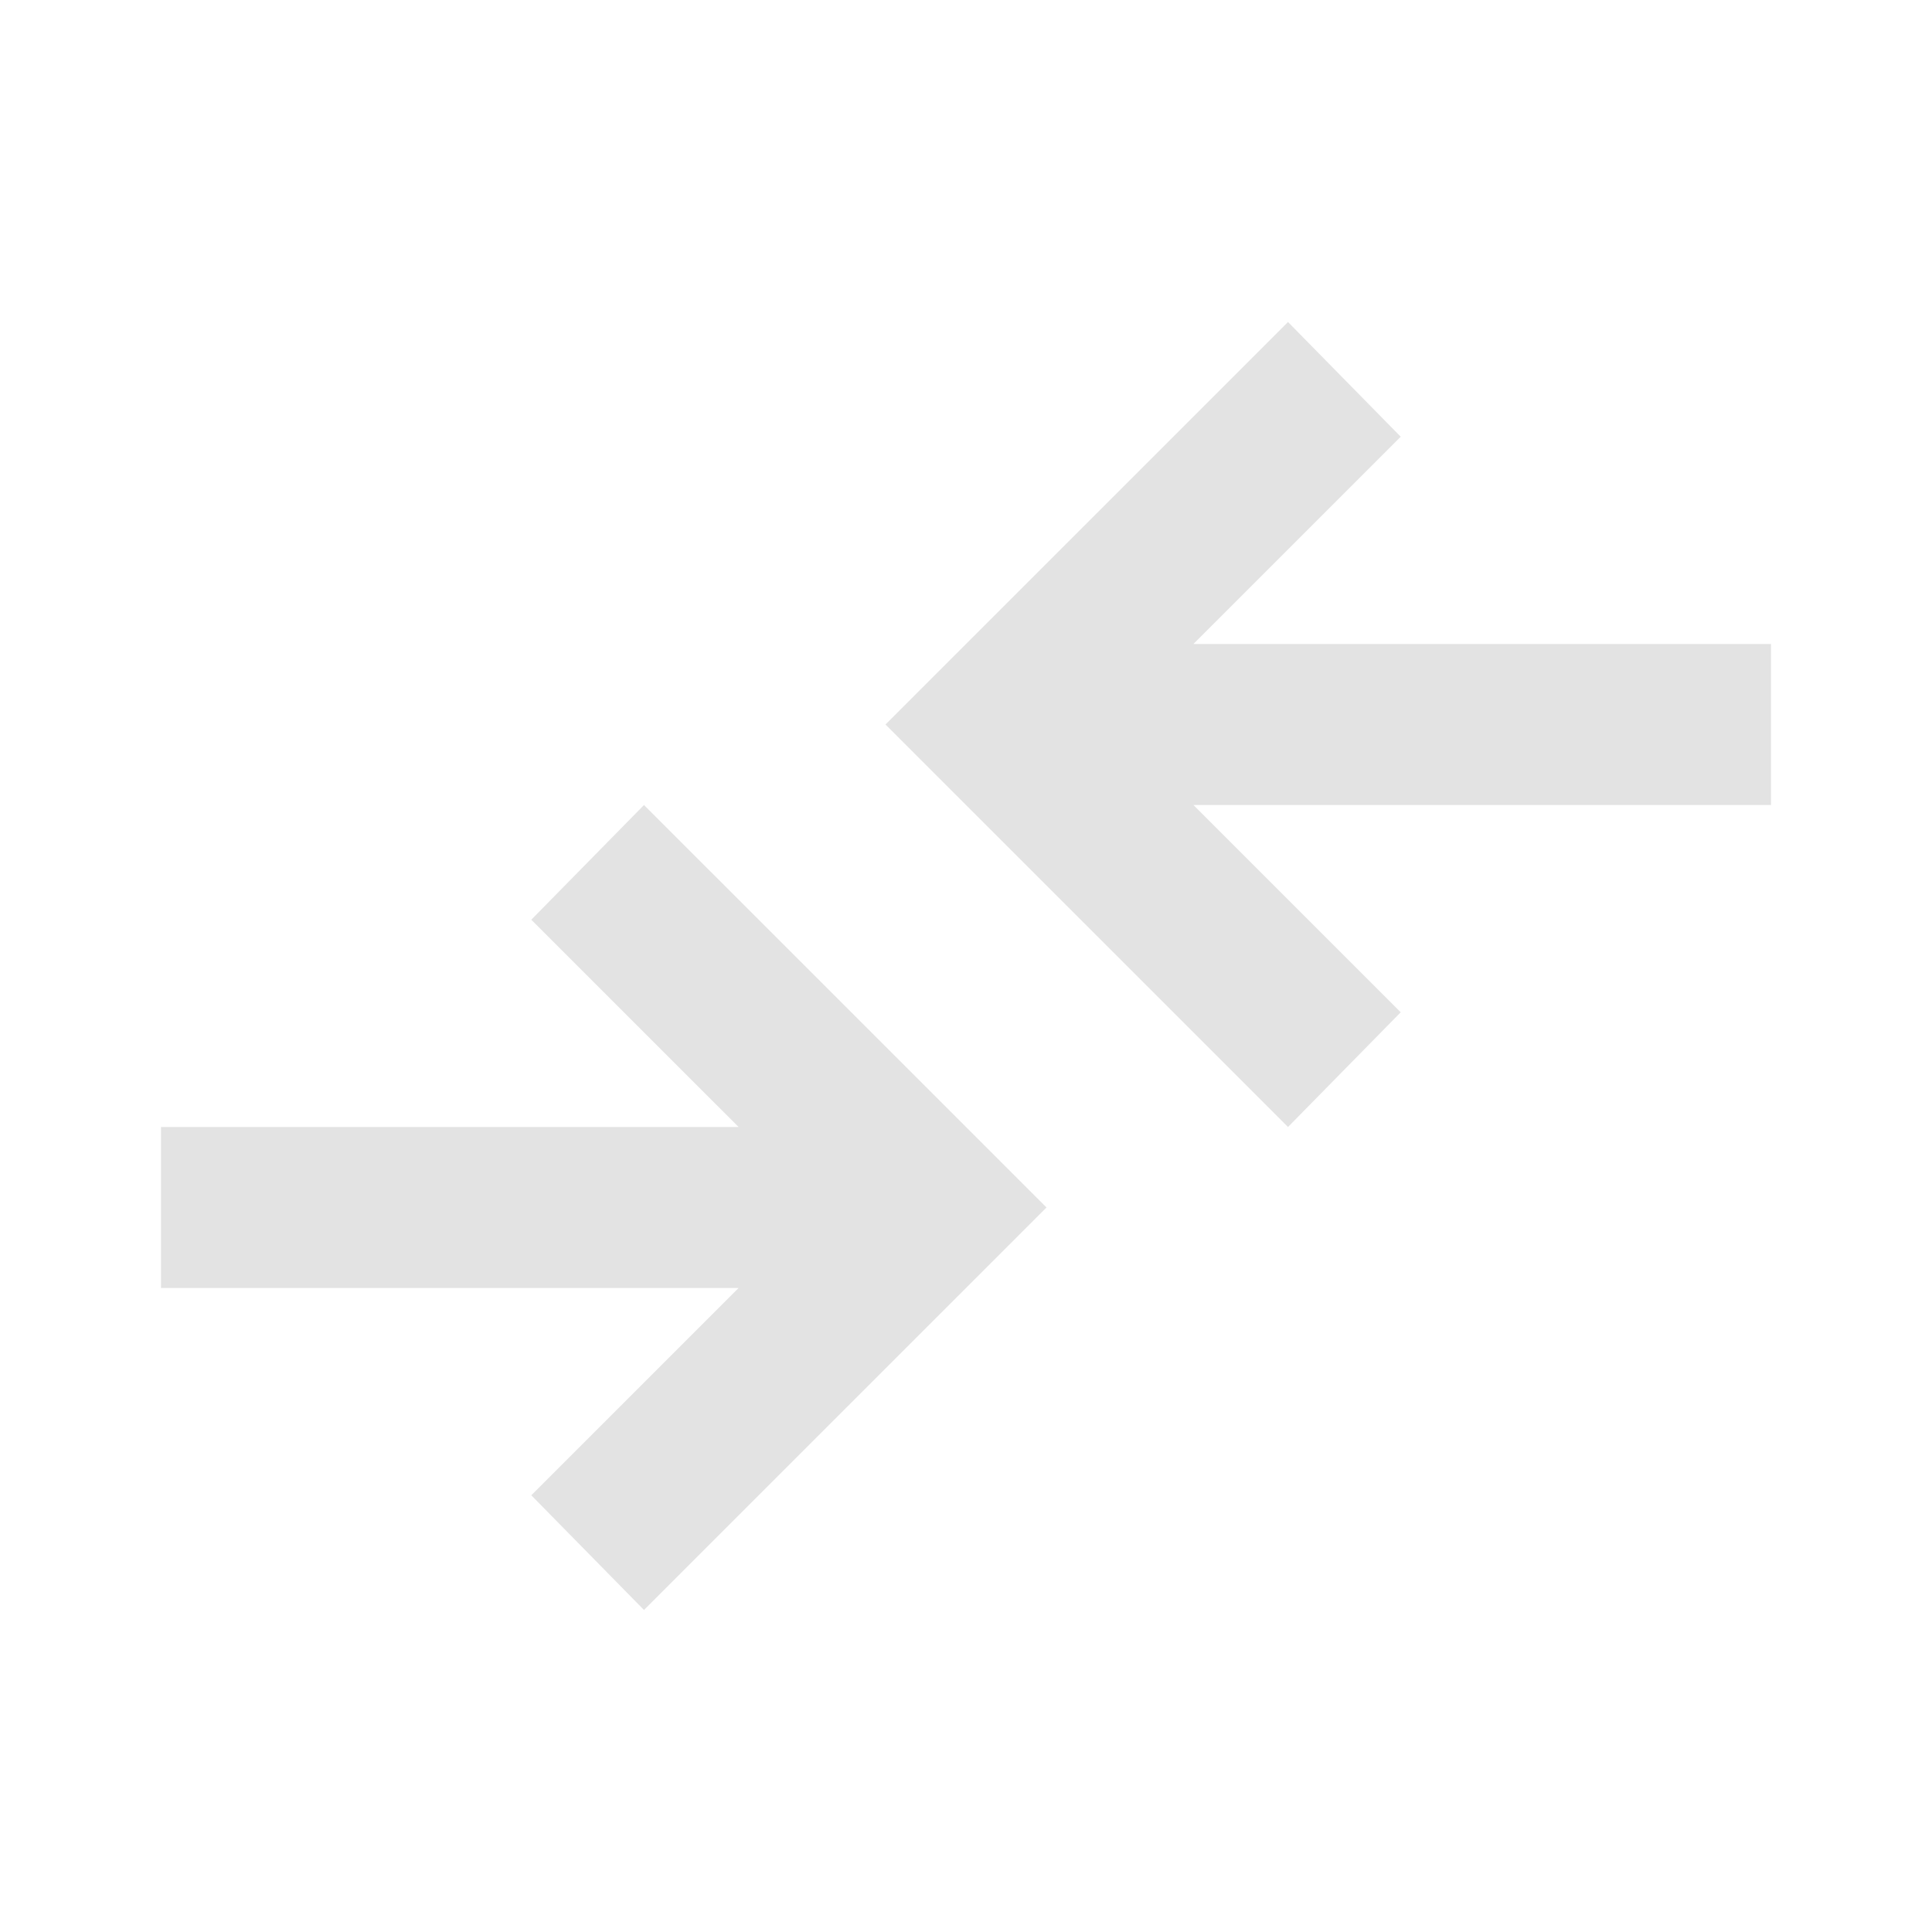
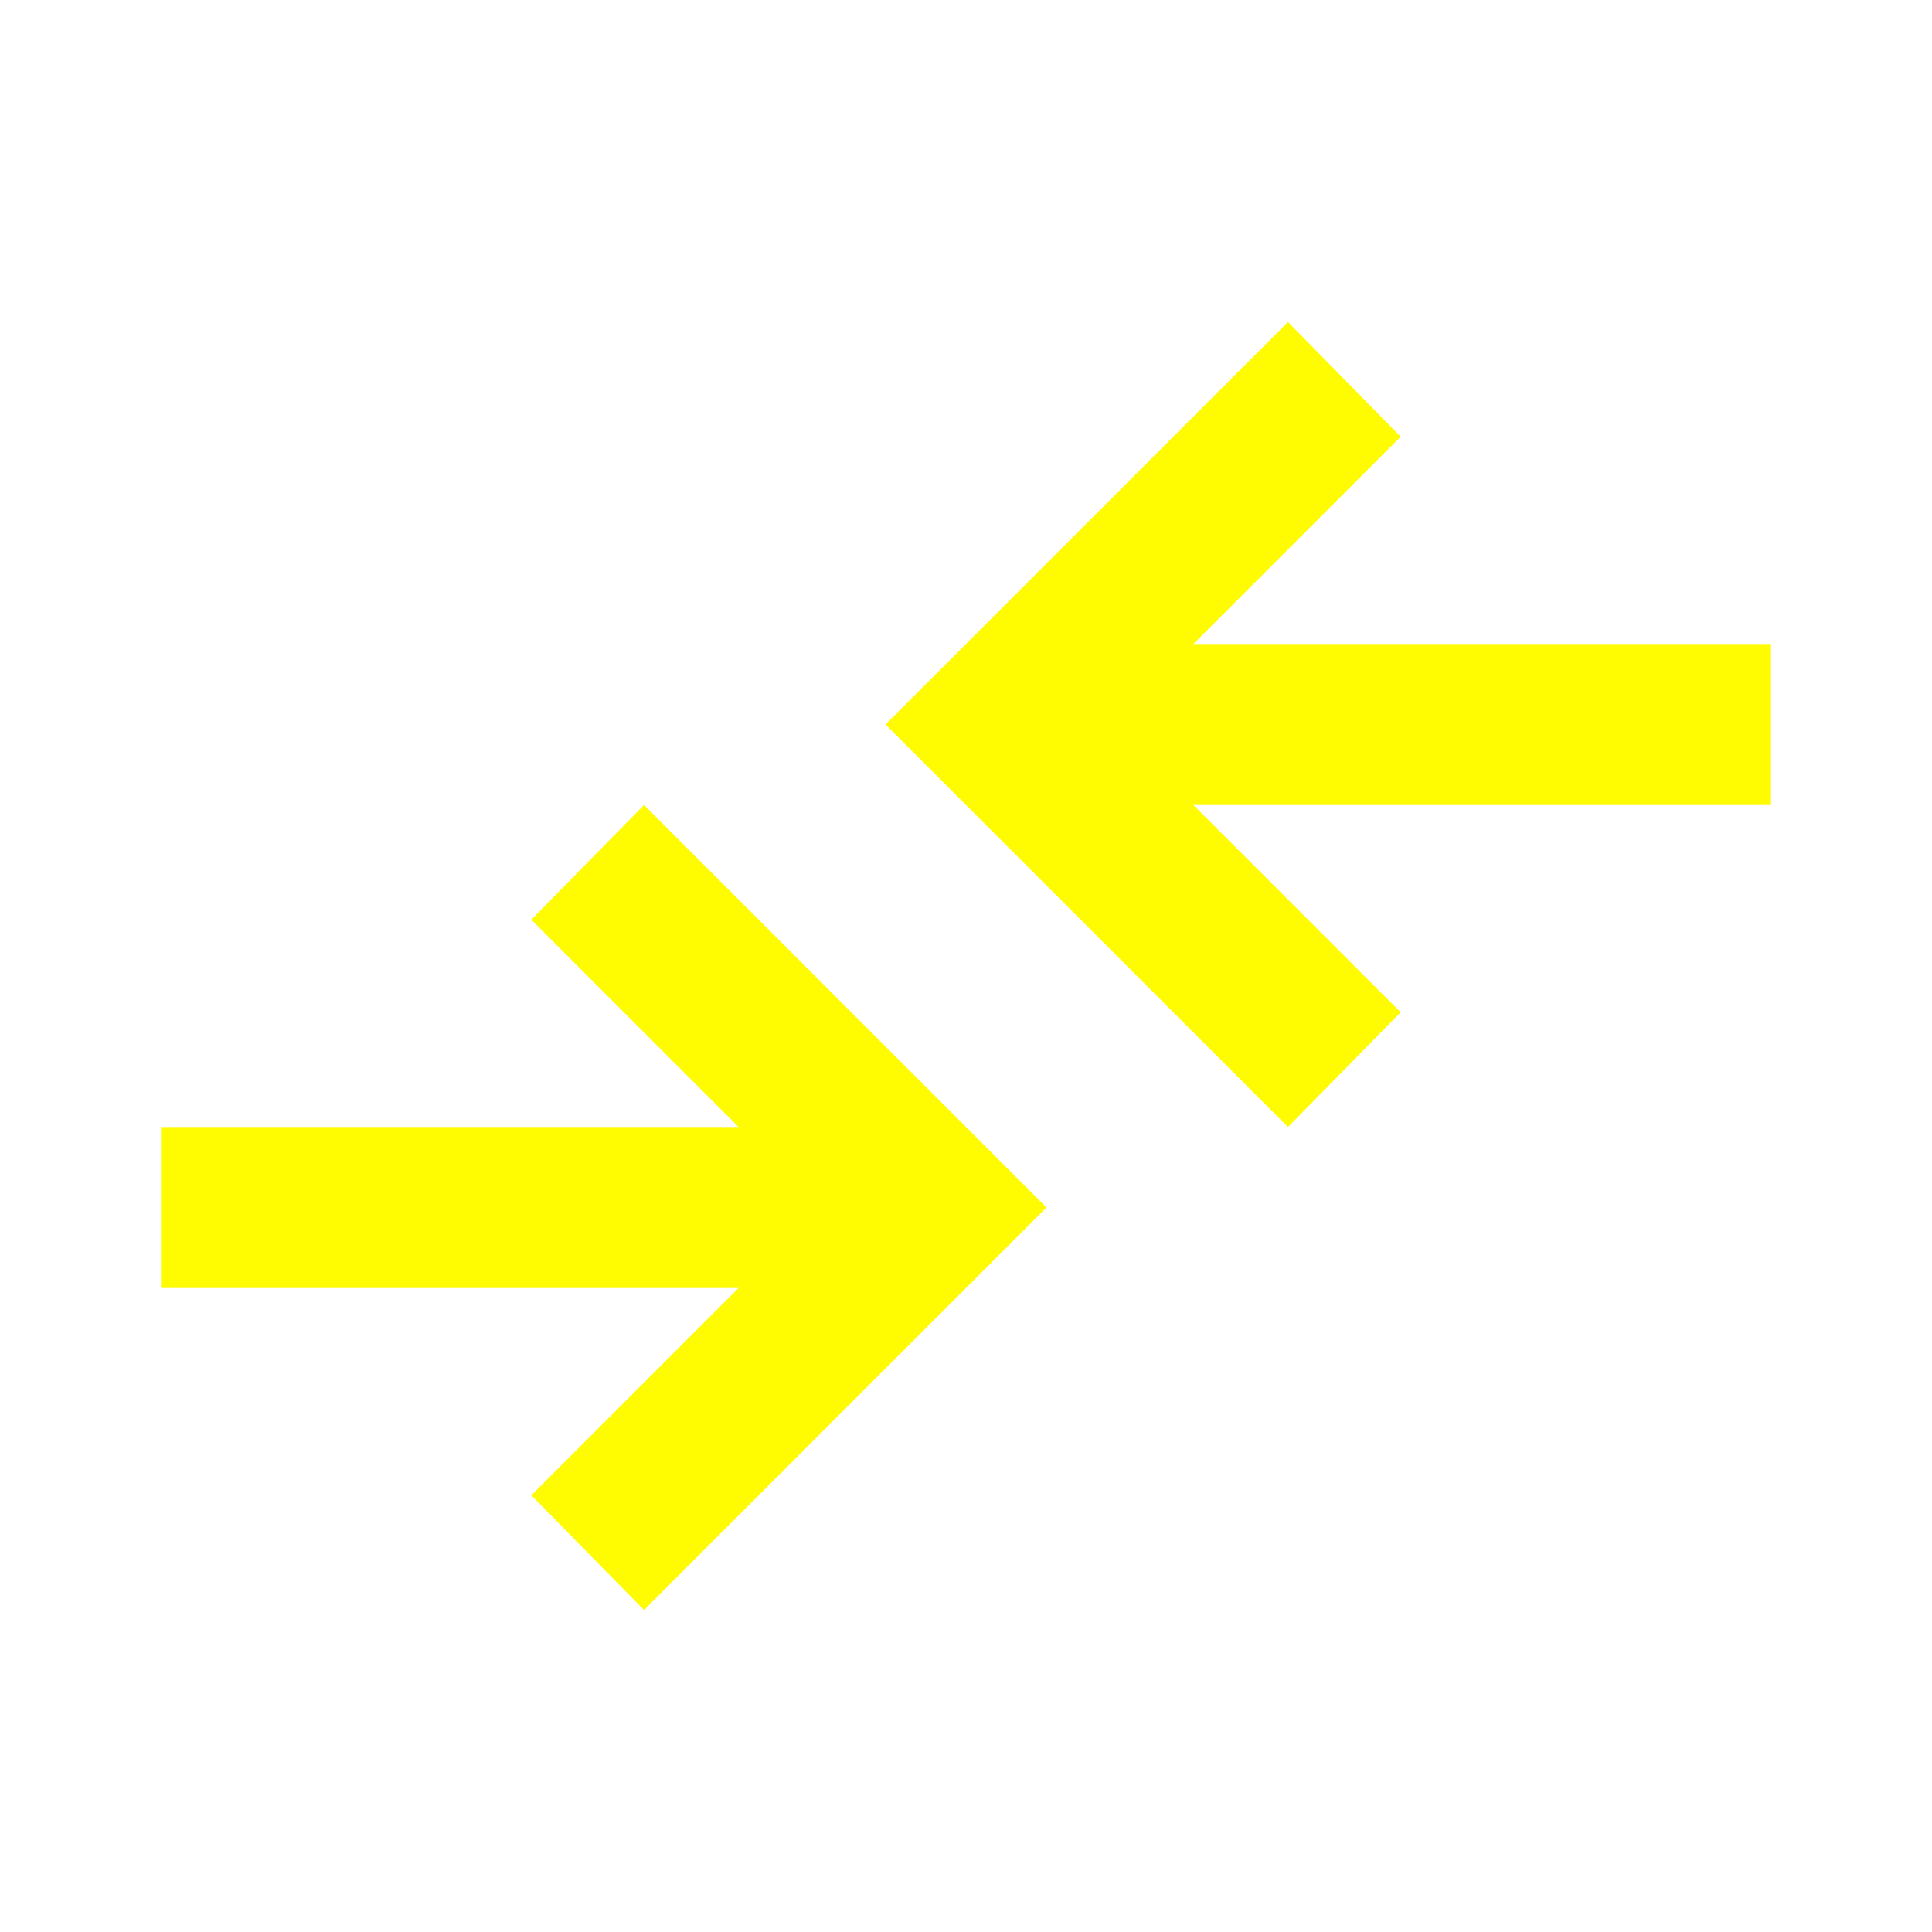
- <svg xmlns="http://www.w3.org/2000/svg" height="24px" viewBox="0 -960 960 960" width="24px" fill="#e3e3e3">
+ <svg xmlns="http://www.w3.org/2000/svg" height="24px" viewBox="0 -960 960 960" width="24px" fill="#fffb00">
  <path d="m320-160-56-57 103-103H80v-80h287L264-503l56-57 200 200-200 200Zm320-240L440-600l200-200 56 57-103 103h287v80H593l103 103-56 57Z" />
</svg>
